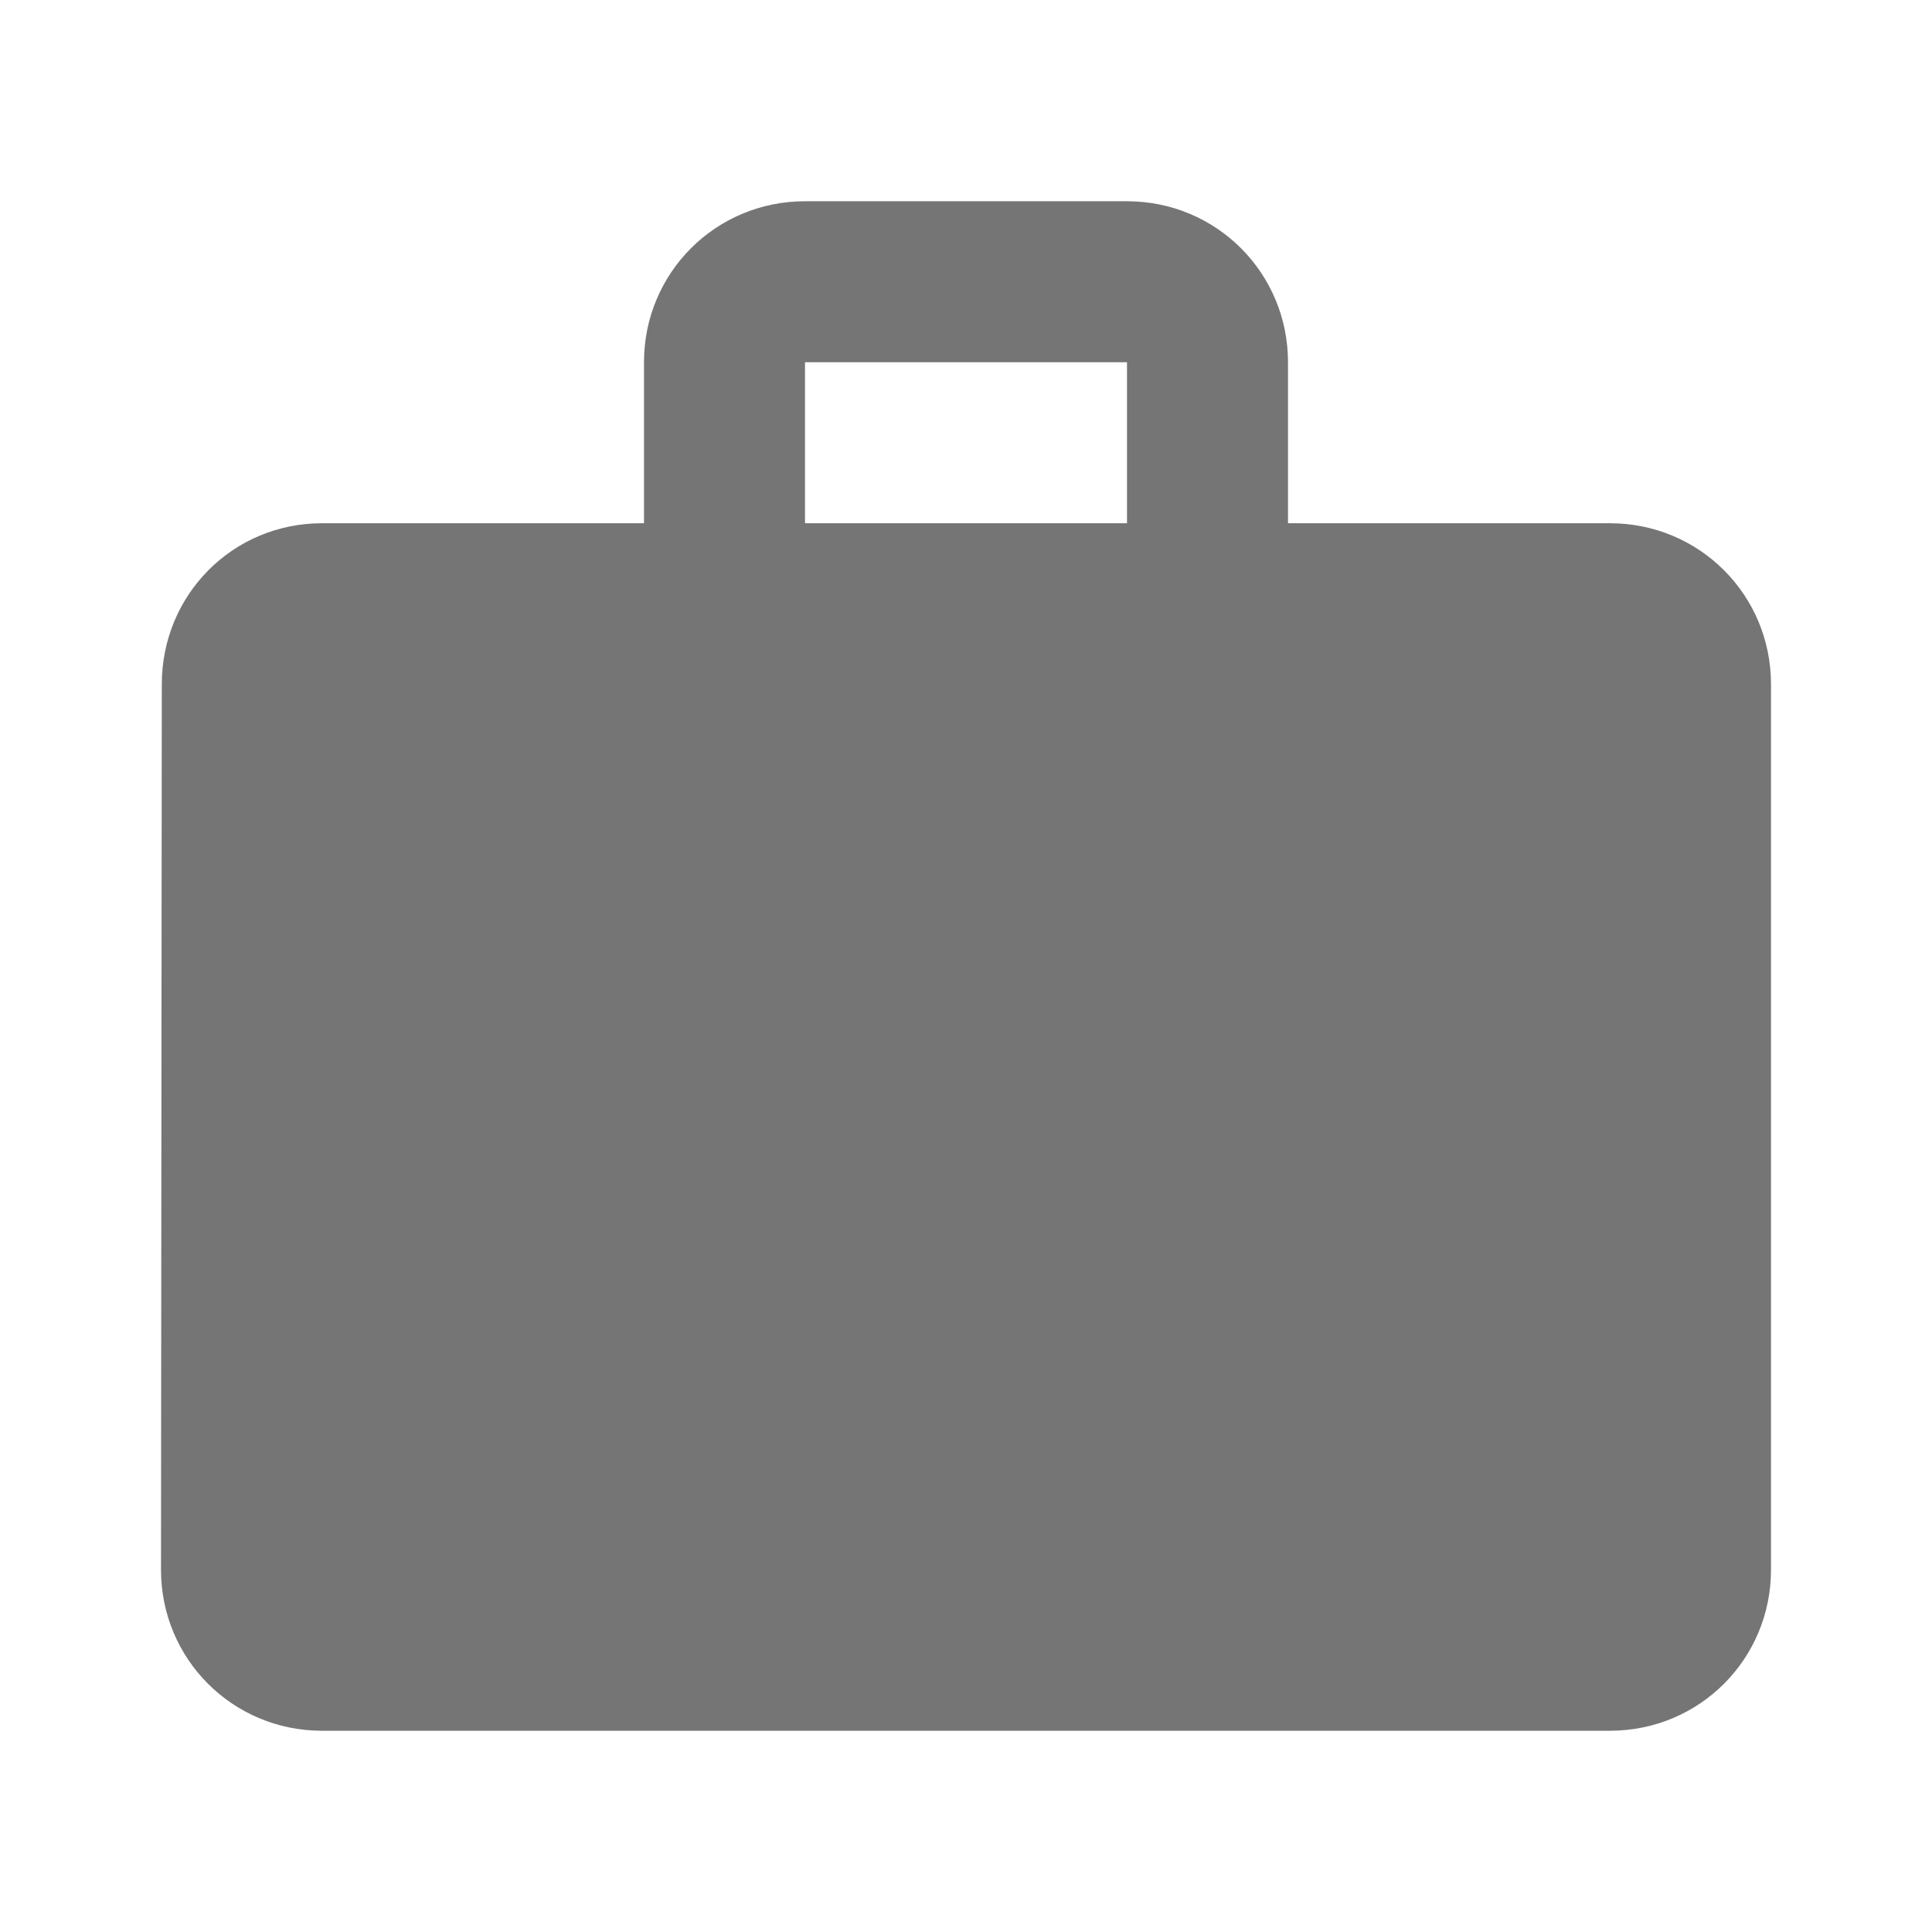
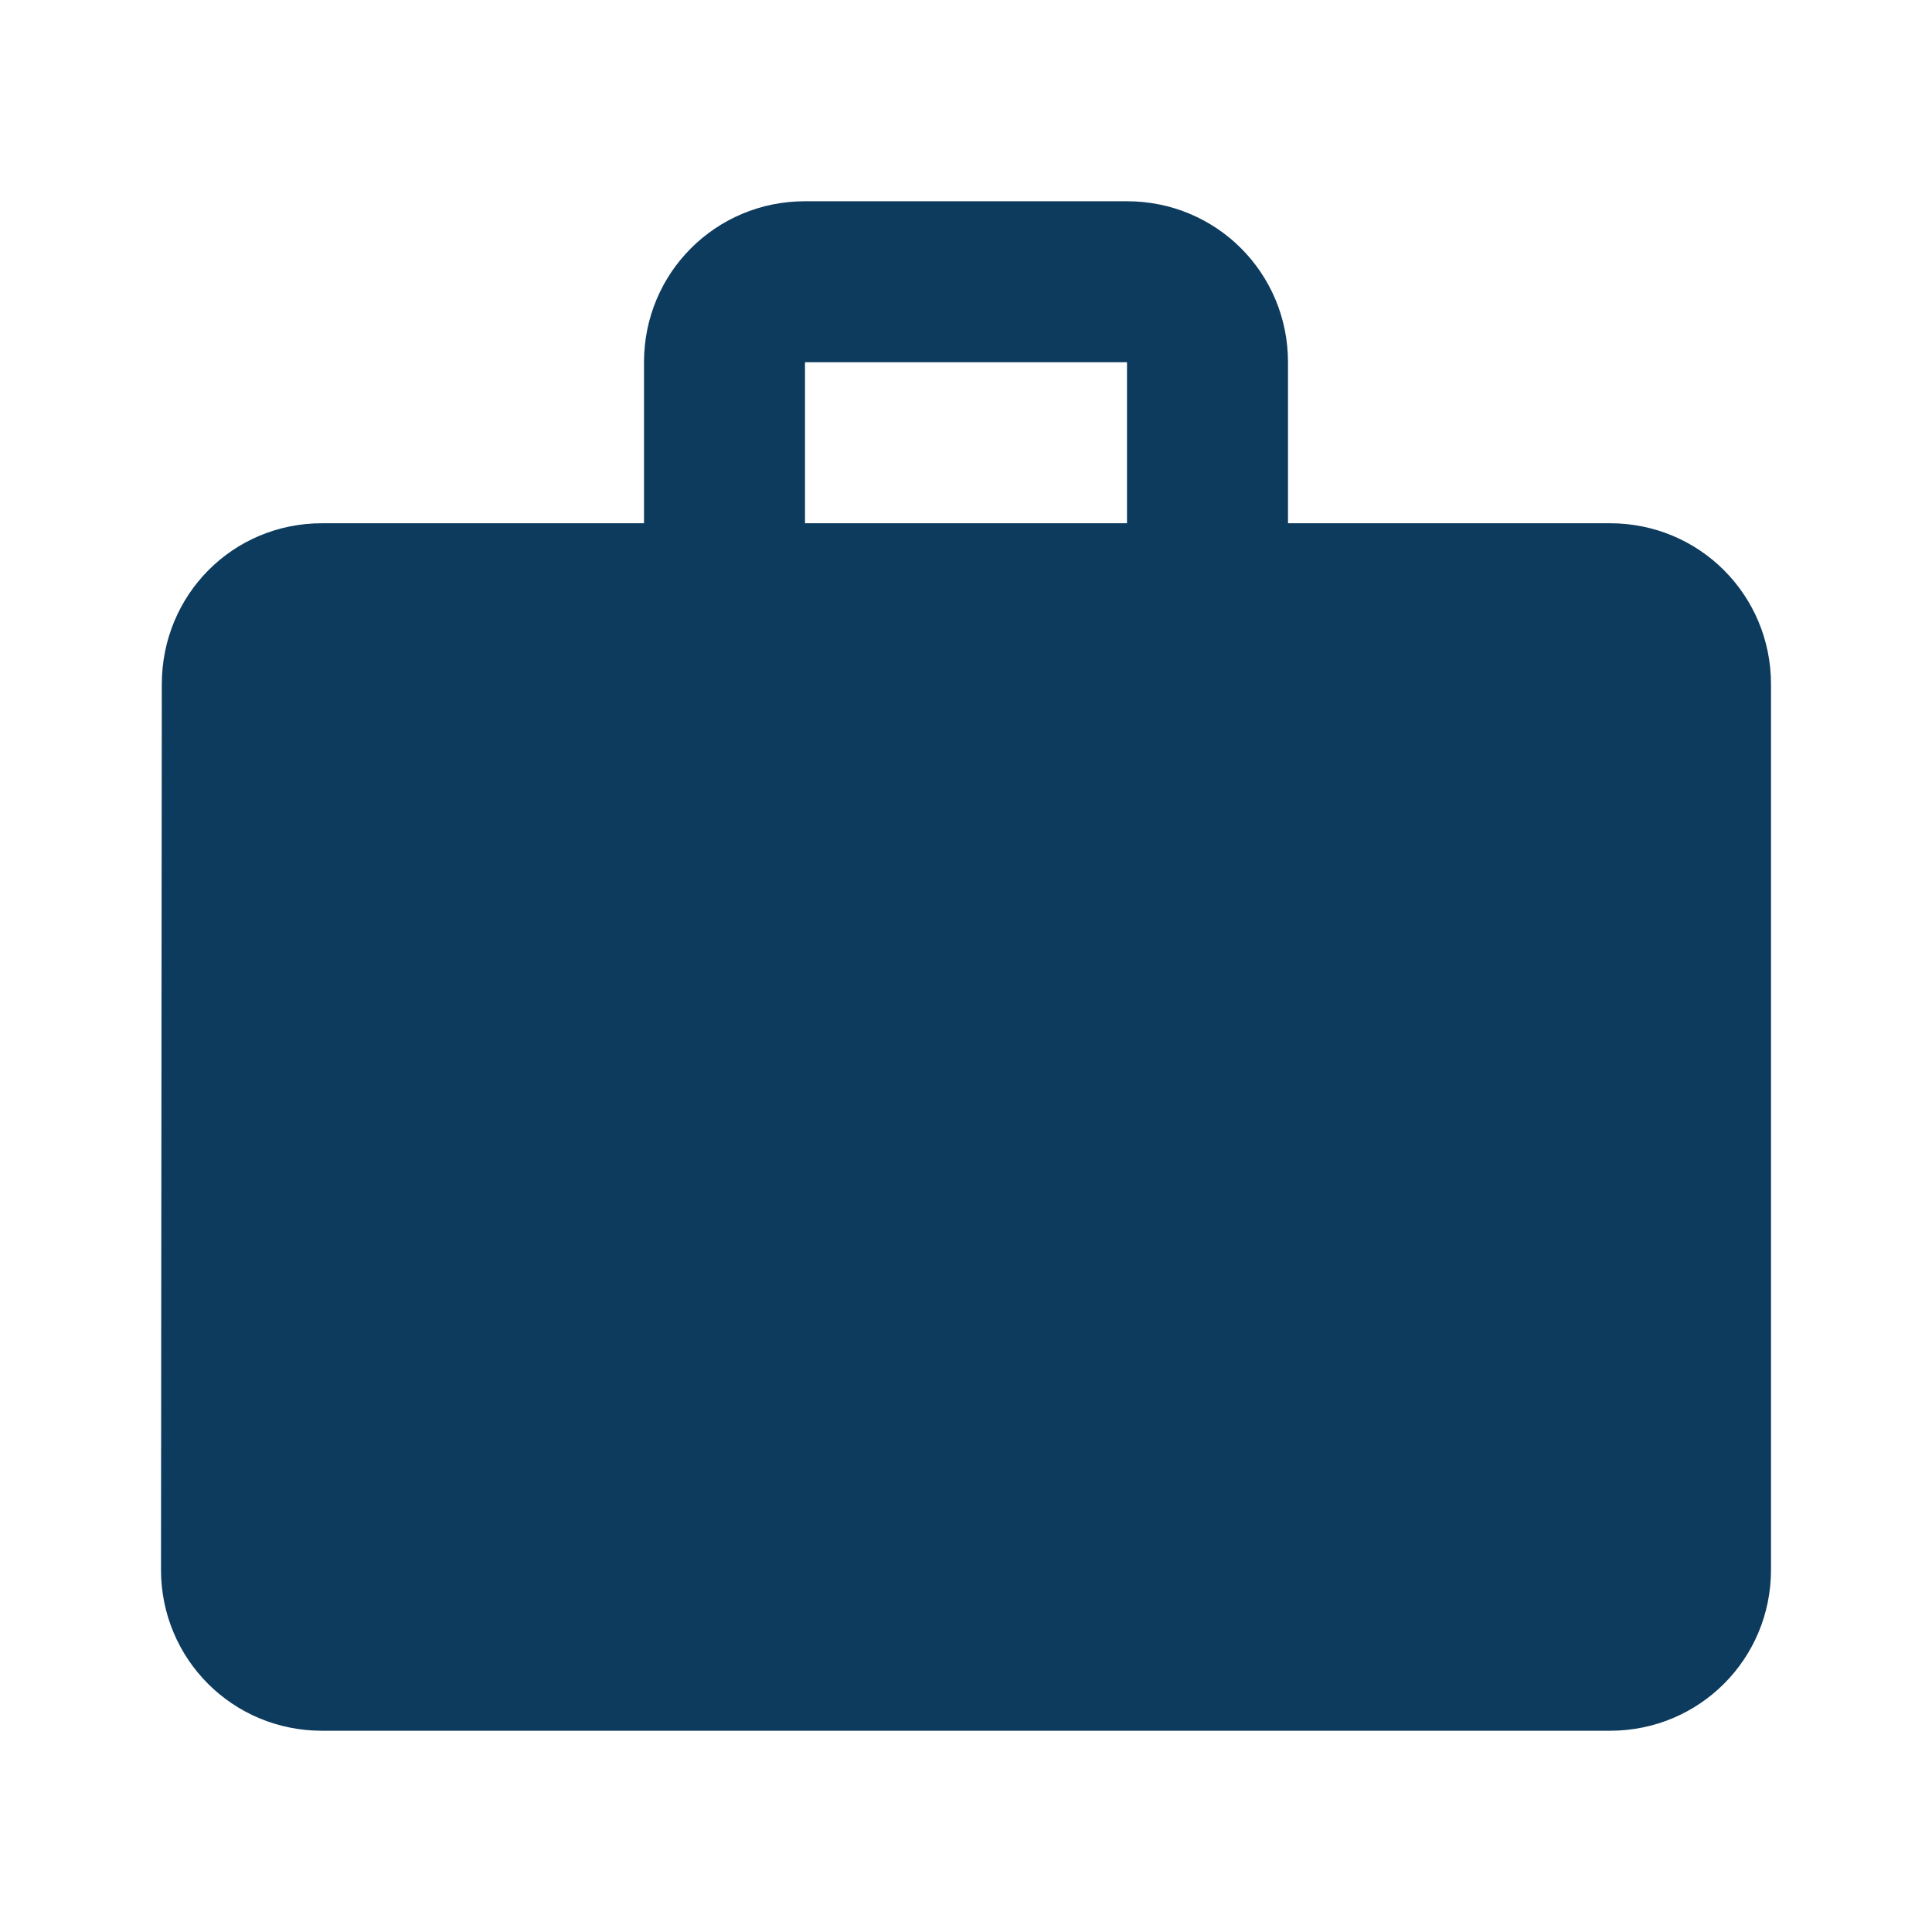
<svg xmlns="http://www.w3.org/2000/svg" width="24" height="24" viewBox="0 0 24 24" fill="none">
  <g id="work_24px">
-     <path id="icon/action/work_24px" fill-rule="evenodd" clip-rule="evenodd" d="M16 6.5H20C21.11 6.5 22 7.39 22 8.5V19.5C22 20.61 21.11 21.5 20 21.5H4C2.89 21.5 2 20.61 2 19.5L2.01 8.5C2.01 7.39 2.89 6.5 4 6.5H8V4.5C8 3.39 8.89 2.5 10 2.5H14C15.11 2.5 16 3.39 16 4.5V6.5ZM10 6.5H14V4.5H10V6.5Z" fill="black" fill-opacity="0.54" />
+     <path id="icon/action/work_24px" fill-rule="evenodd" clip-rule="evenodd" d="M16 6.5H20C21.11 6.5 22 7.39 22 8.5V19.5C22 20.61 21.11 21.5 20 21.5H4C2.89 21.5 2 20.61 2 19.5L2.01 8.5C2.01 7.39 2.89 6.5 4 6.5H8V4.5C8 3.39 8.89 2.5 10 2.5H14C15.11 2.5 16 3.39 16 4.5V6.5ZM10 6.5H14V4.5H10V6.5Z" fill="#0D3B5E" />
  </g>
</svg>
